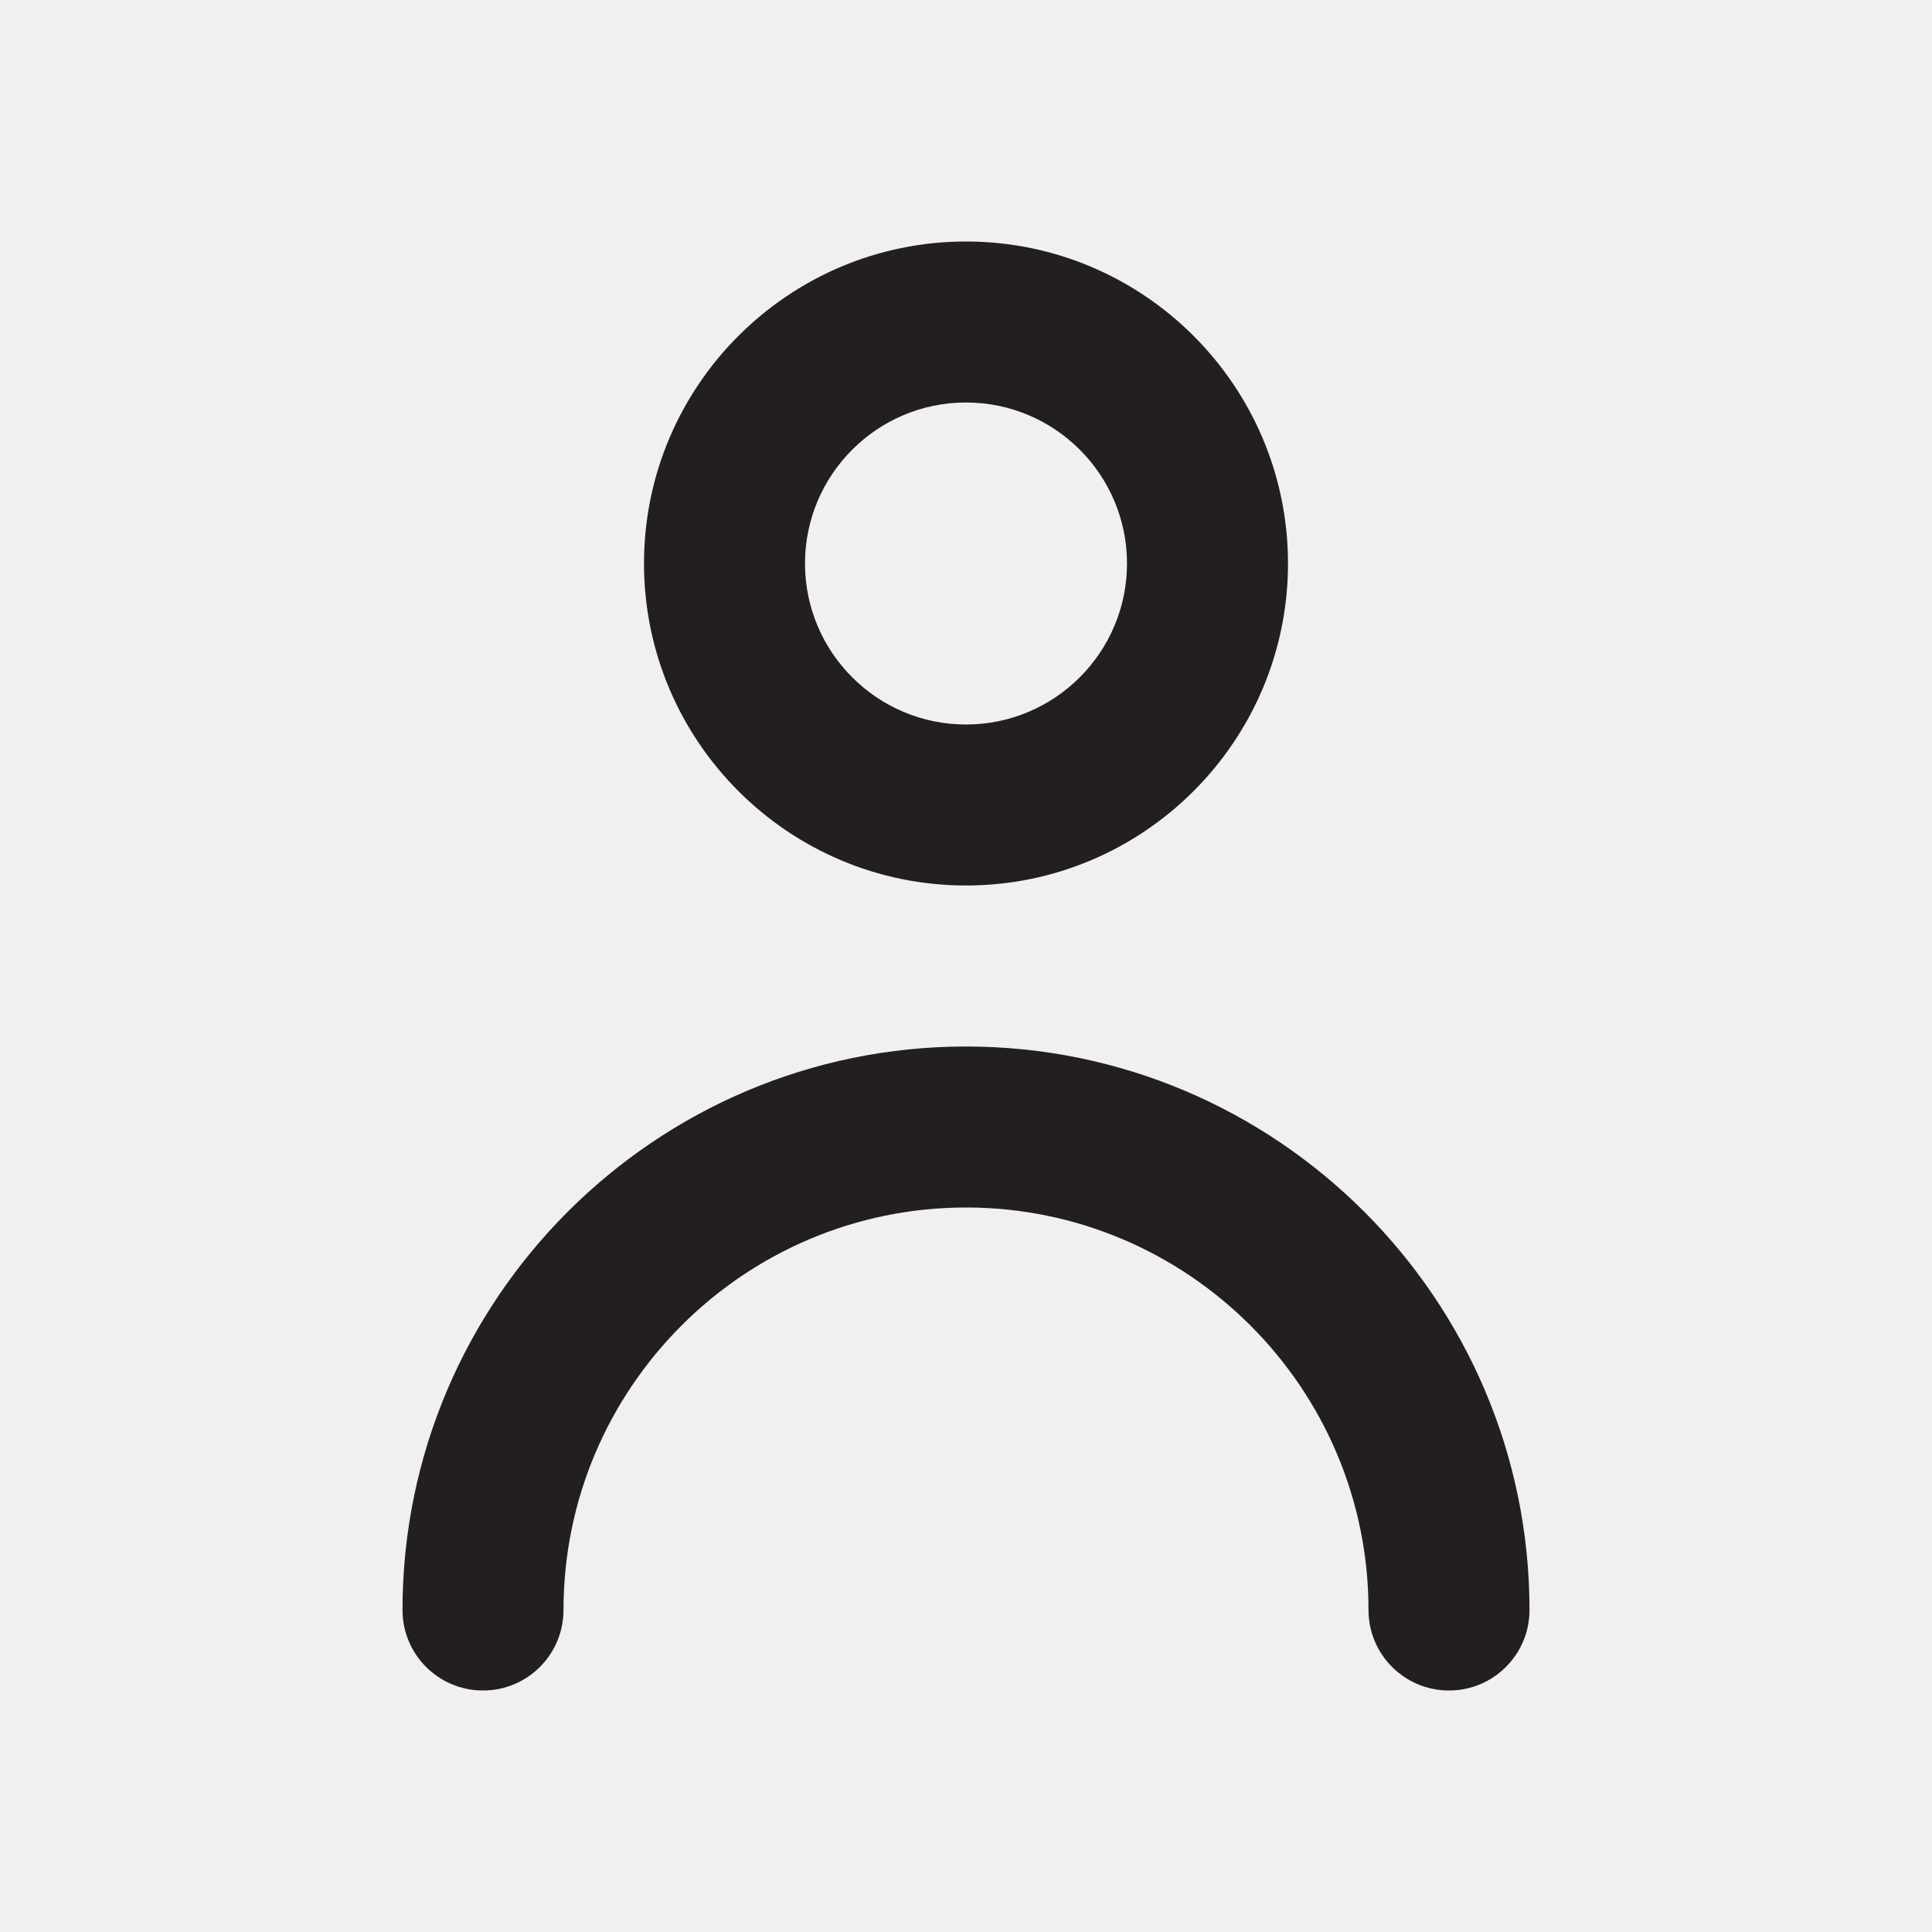
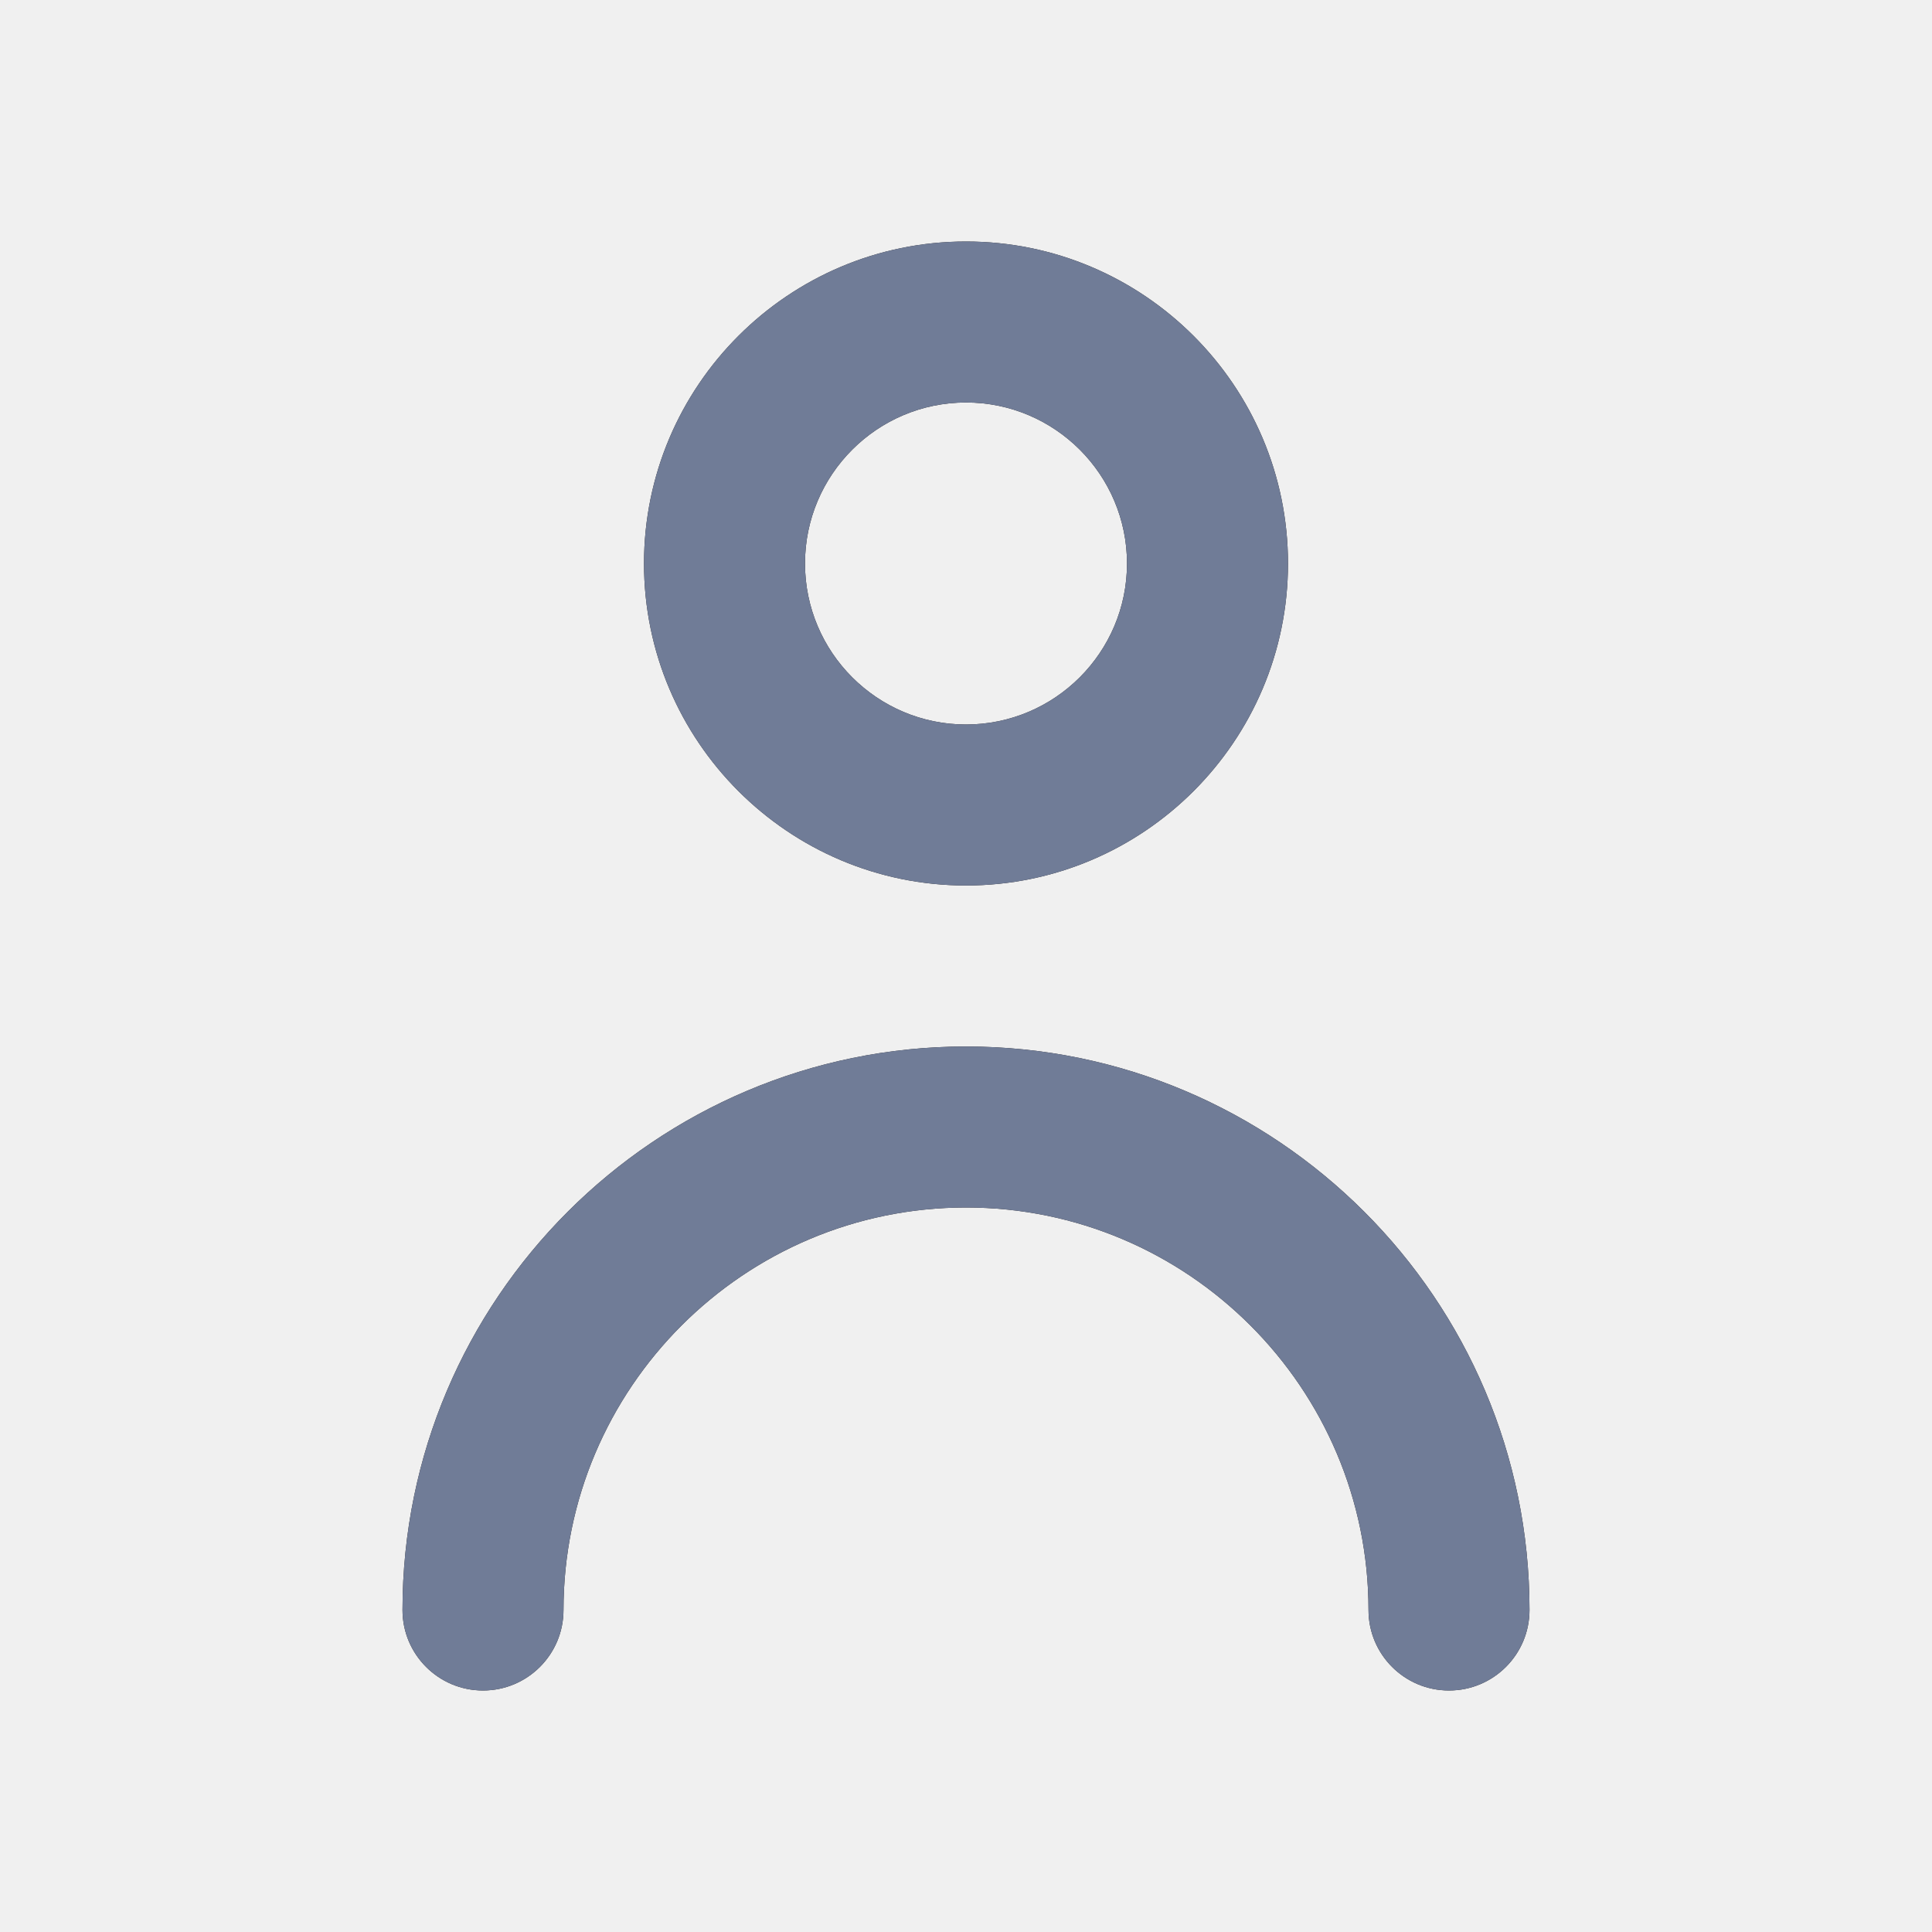
- <svg xmlns="http://www.w3.org/2000/svg" width="24" height="24" viewBox="0 0 24 24" fill="none">
+ <svg xmlns="http://www.w3.org/2000/svg" width="24" height="24" viewBox="0 0 24 24" fill="#707C97">
  <path fill-rule="evenodd" clip-rule="evenodd" d="M14 7C14 5.897 13.103 5 12 5C10.897 5 10 5.897 10 7C10 8.103 10.897 9 12 9C13.103 9 14 8.103 14 7ZM16 7C16 9.206 14.206 11 12 11C9.794 11 8 9.206 8 7C8 4.794 9.794 3 12 3C14.206 3 16 4.794 16 7ZM5 20C5 16.14 8.141 13 12 13C15.859 13 19 16.14 19 20C19 20.552 18.553 21 18 21C17.447 21 17 20.552 17 20C17 17.243 14.757 15 12 15C9.243 15 7 17.243 7 20C7 20.552 6.553 21 6 21C5.447 21 5 20.552 5 20Z" fill="#231F20" />
  <mask id="mask2" mask-type="alpha" maskUnits="userSpaceOnUse" x="5" y="3" width="14" height="18">
    <path fill-rule="evenodd" clip-rule="evenodd" d="M14 7C14 5.897 13.103 5 12 5C10.897 5 10 5.897 10 7C10 8.103 10.897 9 12 9C13.103 9 14 8.103 14 7ZM16 7C16 9.206 14.206 11 12 11C9.794 11 8 9.206 8 7C8 4.794 9.794 3 12 3C14.206 3 16 4.794 16 7ZM5 20C5 16.14 8.141 13 12 13C15.859 13 19 16.14 19 20C19 20.552 18.553 21 18 21C17.447 21 17 20.552 17 20C17 17.243 14.757 15 12 15C9.243 15 7 17.243 7 20C7 20.552 6.553 21 6 21C5.447 21 5 20.552 5 20Z" fill="white" />
  </mask>
  <g mask="url(#mask2)">
    <rect width="24" height="24" />
  </g>
</svg>
